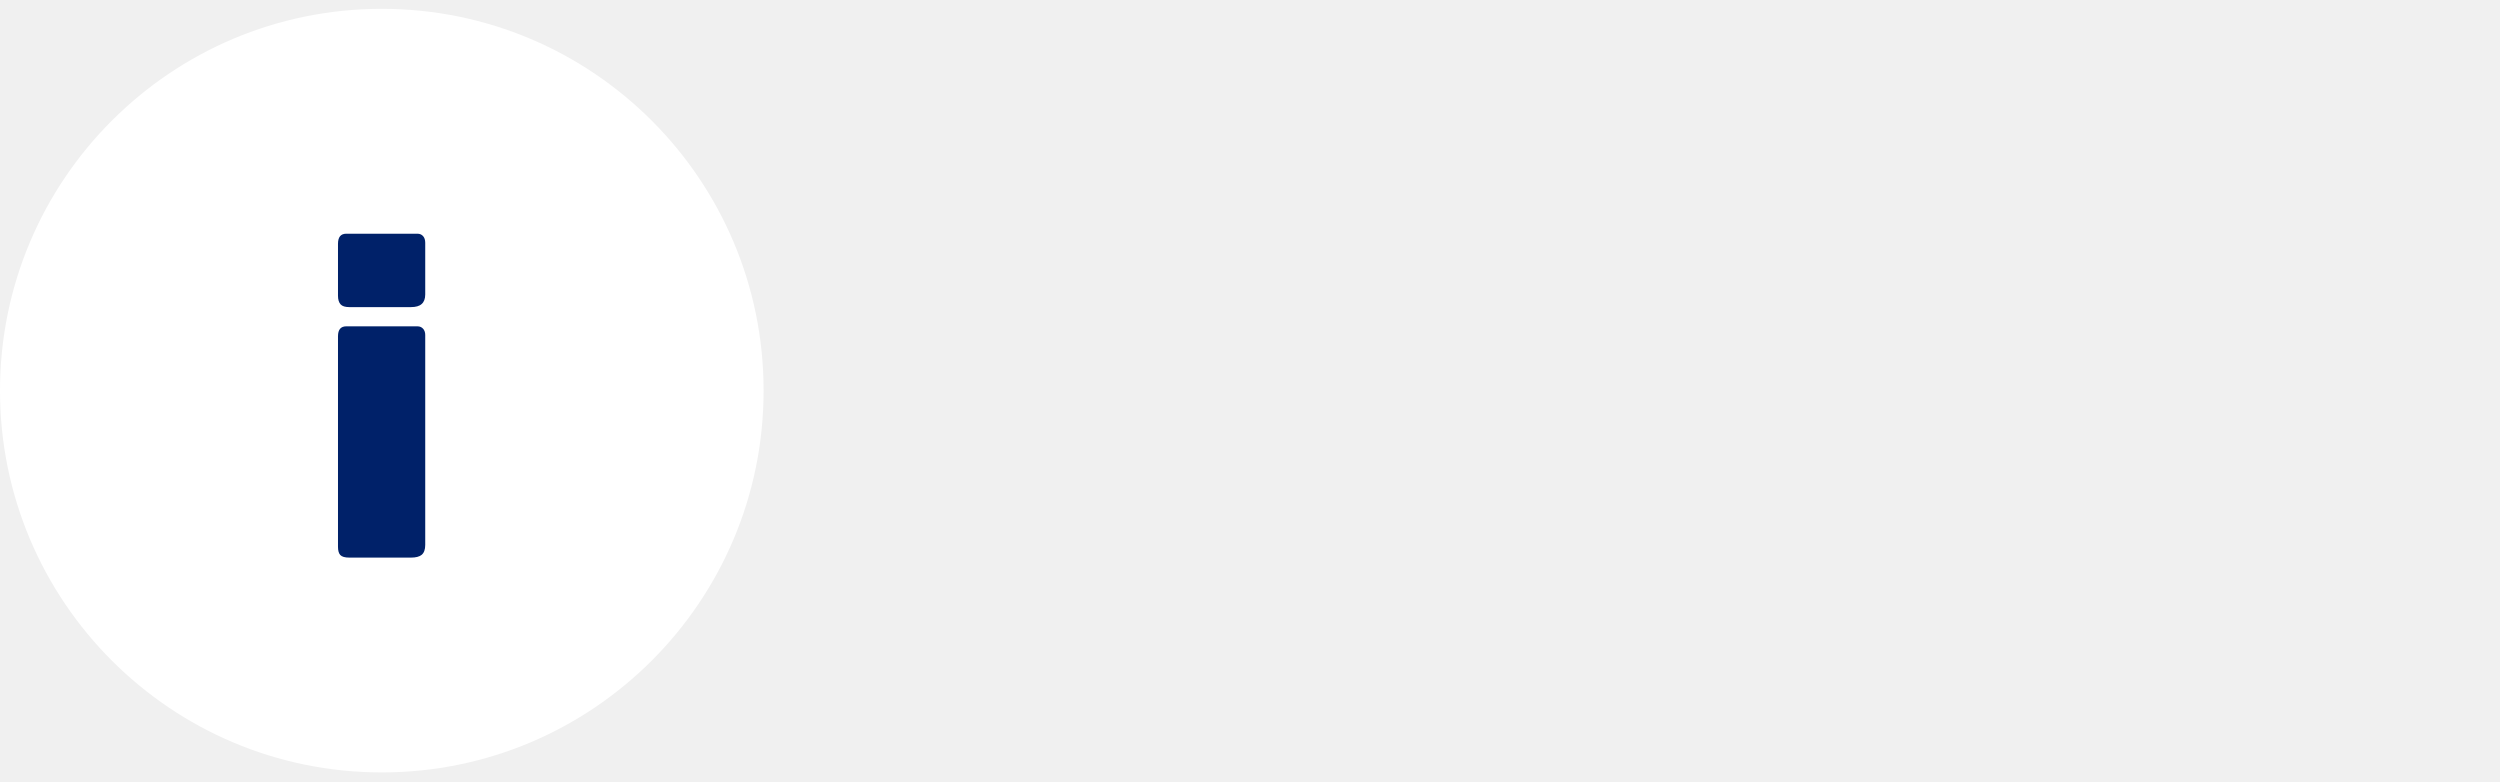
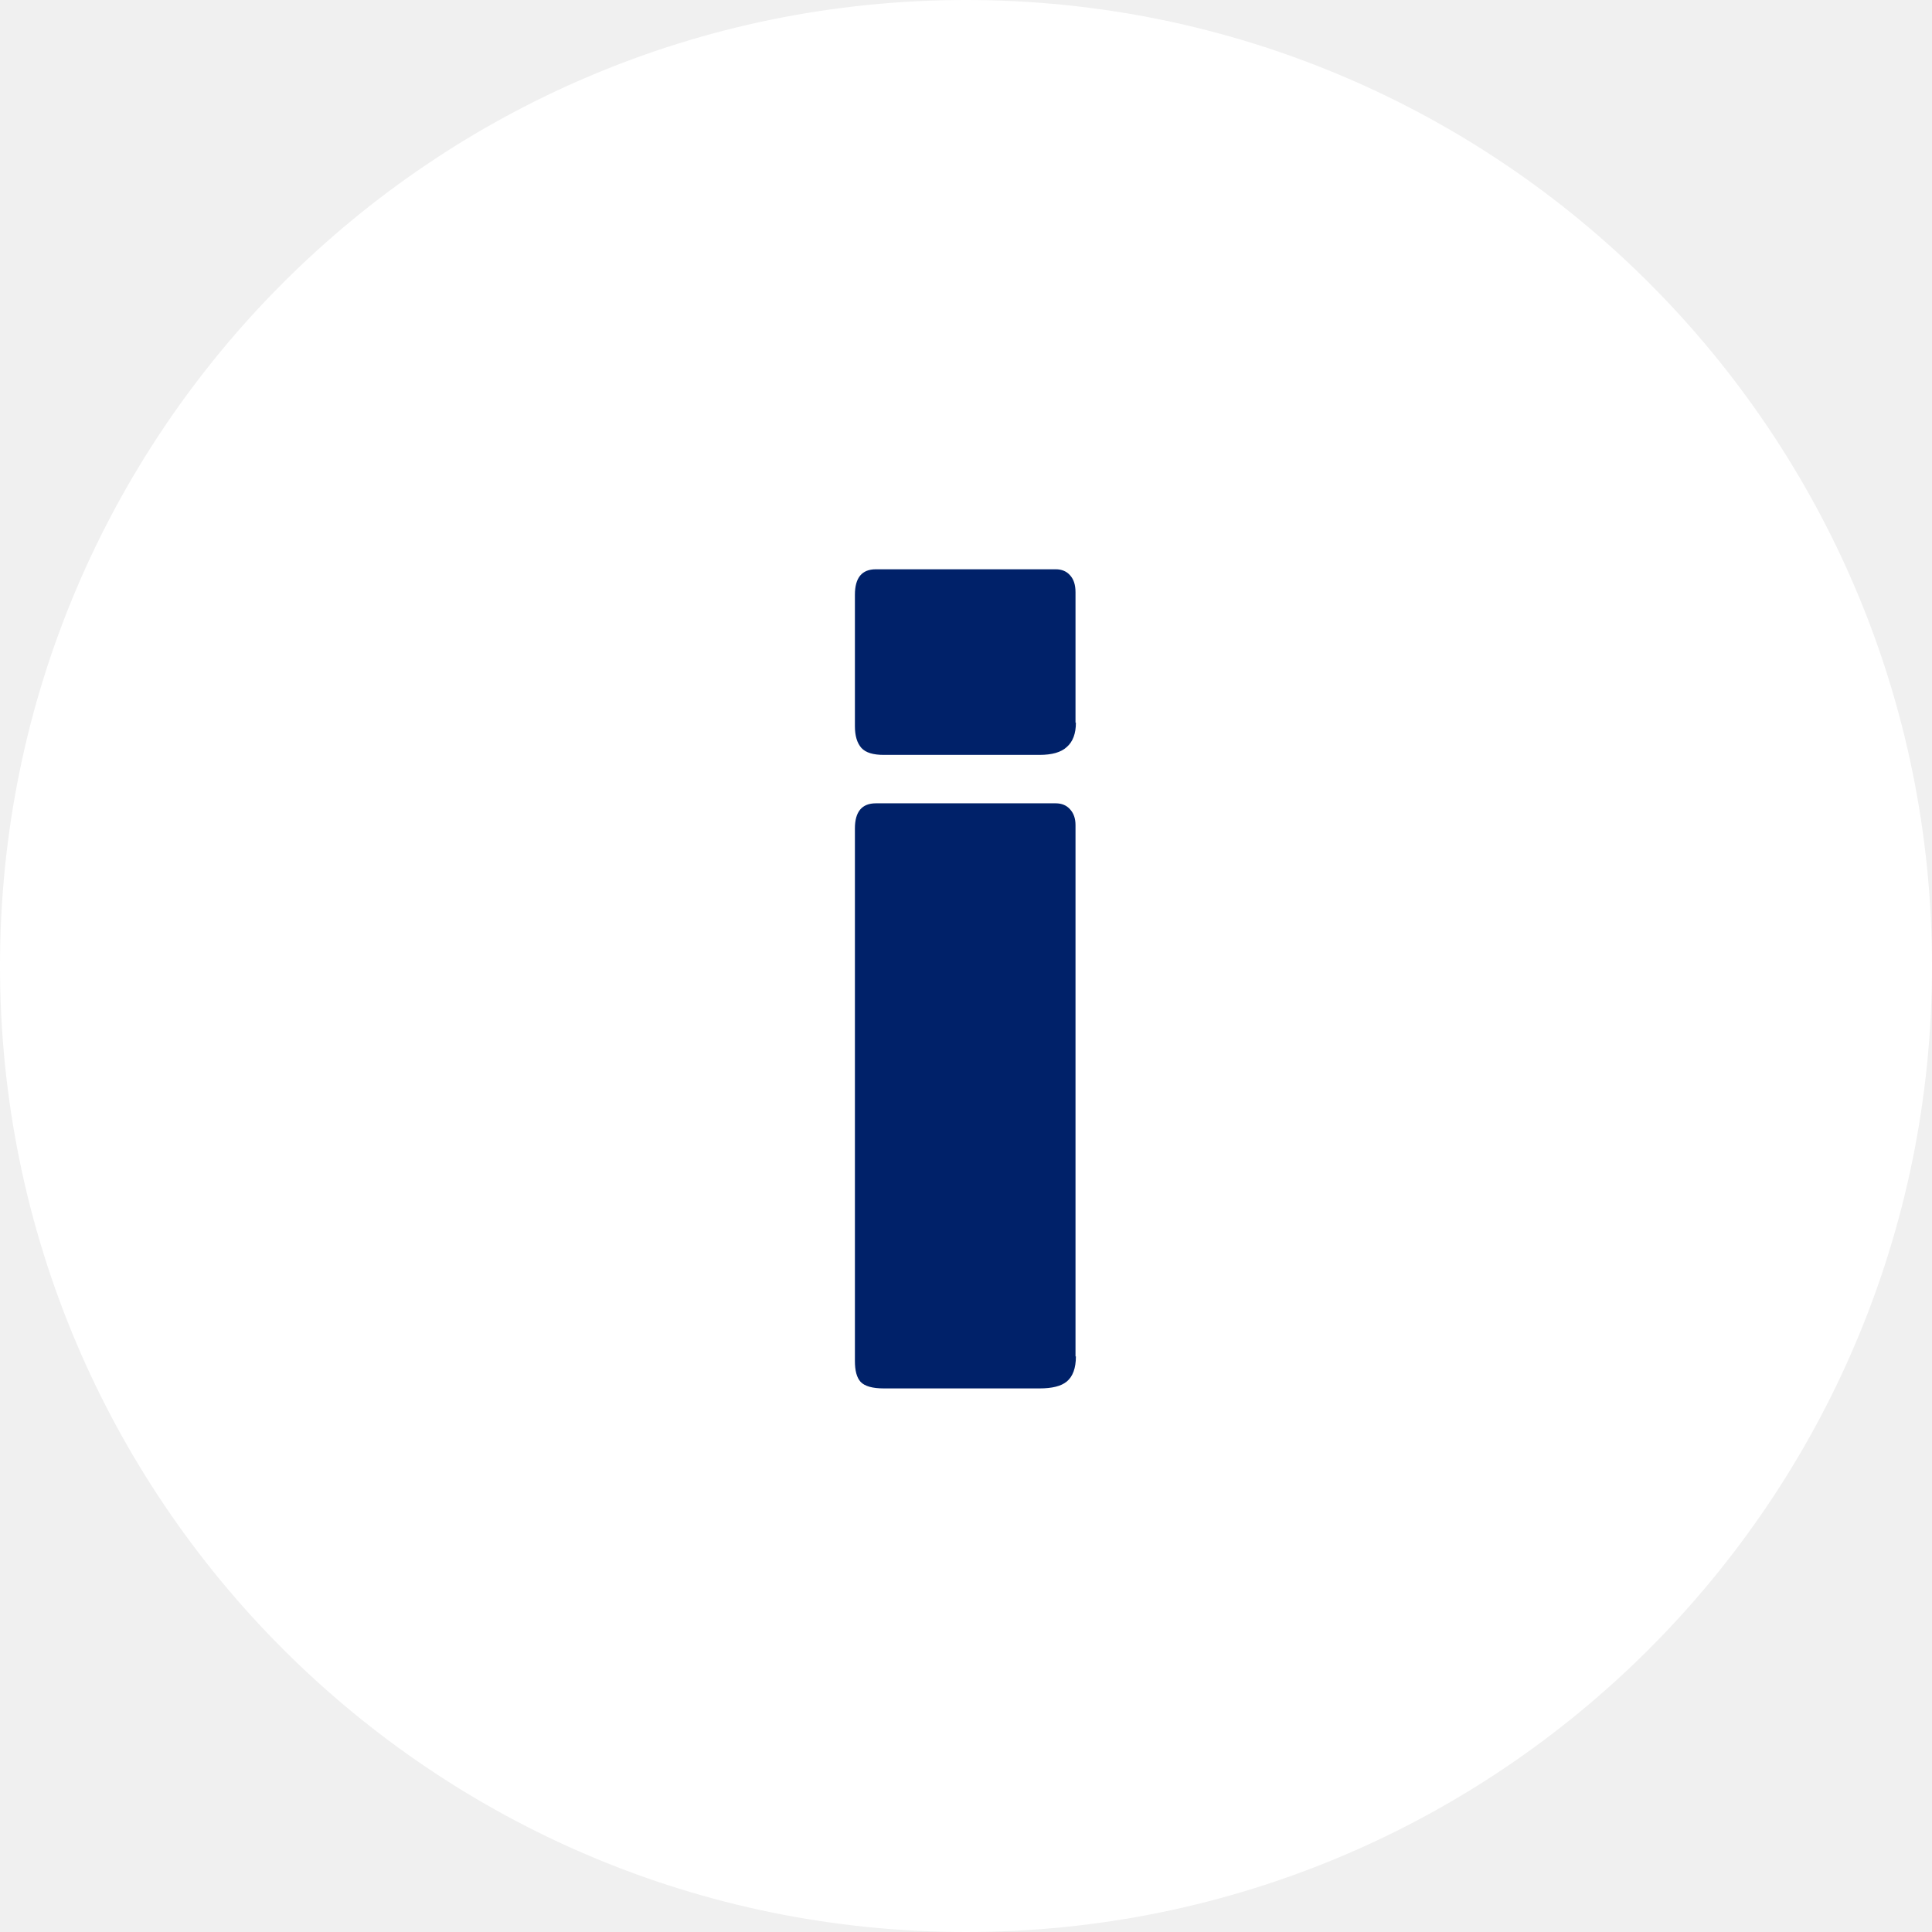
- <svg xmlns="http://www.w3.org/2000/svg" width="320" zoomAndPan="magnify" viewBox="0 0 240 75" height="100" preserveAspectRatio="xMidYMid meet" version="1.0">
+ <svg xmlns="http://www.w3.org/2000/svg" id="Layer_1" data-name="Layer 1" viewBox="0 0 97.74 97.74">
  <defs>
-     <g />
-     <clipPath id="056cc63af7">
-       <path d="M 0 0.848 L 73.305 0.848 L 73.305 74.152 L 0 74.152 Z M 0 0.848 " clip-rule="nonzero" />
+     <style>
+       .cls-1 {
+         fill: none;
+       }
+ 
+       .cls-2 {
+         clip-path: url(#clippath);
+       }
+ 
+       .cls-3 {
+         fill: #002169;
+       }
+ 
+       .cls-4 {
+         fill: #fff;
+       }
+ 
+       .cls-5 {
+         clip-path: url(#clippath-1);
+       }
+     </style>
+     <clipPath id="clippath">
+       <rect class="cls-1" width="97.74" height="97.74" />
    </clipPath>
-     <clipPath id="5613d51ca4">
-       <path d="M 36.652 0.848 C 16.41 0.848 0 17.258 0 37.5 C 0 57.742 16.41 74.152 36.652 74.152 C 56.895 74.152 73.305 57.742 73.305 37.5 C 73.305 17.258 56.895 0.848 36.652 0.848 " clip-rule="nonzero" />
+     <clipPath id="clippath-1">
+       <path class="cls-1" d="m48.87,0C21.88,0,0,21.88,0,48.87s21.88,48.87,48.87,48.87,48.87-21.88,48.87-48.87S75.86,0,48.87,0" />
    </clipPath>
  </defs>
-   <g clip-path="url(#056cc63af7)">
-     <g clip-path="url(#5613d51ca4)">
-       <path fill="#ffffff" d="M 0 0.848 L 73.305 0.848 L 73.305 74.152 L 0 74.152 Z M 0 0.848 " fill-opacity="1" fill-rule="nonzero" />
+   <g class="cls-2">
+     <g class="cls-5">
+       <path class="cls-4" d="m0,0h97.74v97.74H0V0Z" />
    </g>
  </g>
-   <g fill="#002169" fill-opacity="1">
-     <g transform="translate(30.72797, 53.53002)">
-       <g>
-         <path d="M 10.094 -25.266 C 10.094 -24.848 9.977 -24.539 9.75 -24.344 C 9.531 -24.145 9.188 -24.047 8.719 -24.047 L 2.812 -24.047 C 2.414 -24.047 2.133 -24.133 1.969 -24.312 C 1.801 -24.5 1.719 -24.773 1.719 -25.141 L 1.719 -30.125 C 1.719 -30.77 1.984 -31.094 2.516 -31.094 L 9.344 -31.094 C 9.57 -31.094 9.754 -31.016 9.891 -30.859 C 10.023 -30.711 10.094 -30.5 10.094 -30.219 Z M 10.094 -1.219 C 10.094 -0.77 9.977 -0.453 9.75 -0.266 C 9.531 -0.086 9.188 0 8.719 0 L 2.812 0 C 2.383 0 2.094 -0.082 1.938 -0.25 C 1.789 -0.414 1.719 -0.68 1.719 -1.047 L 1.719 -21.25 C 1.719 -21.883 1.984 -22.203 2.516 -22.203 L 9.344 -22.203 C 9.57 -22.203 9.754 -22.125 9.891 -21.969 C 10.023 -21.82 10.094 -21.625 10.094 -21.375 Z M 10.094 -1.219 " />
-       </g>
-     </g>
-   </g>
+   <path class="cls-3" d="m54.43,36.56c0,.56-.16.97-.46,1.23-.29.27-.75.4-1.38.4h-7.88c-.53,0-.91-.11-1.13-.35-.22-.25-.33-.61-.33-1.1v-6.65c0-.86.35-1.29,1.06-1.29h9.1c.3,0,.55.1.73.31.18.2.27.48.27.85v6.6Zm0,32.06c0,.6-.16,1.02-.46,1.27-.29.24-.75.35-1.38.35h-7.88c-.57,0-.96-.11-1.17-.33-.2-.22-.29-.57-.29-1.06v-26.94c0-.84.35-1.27,1.06-1.27h9.1c.3,0,.55.1.73.31.18.2.27.46.27.79v26.88Z" />
</svg>
